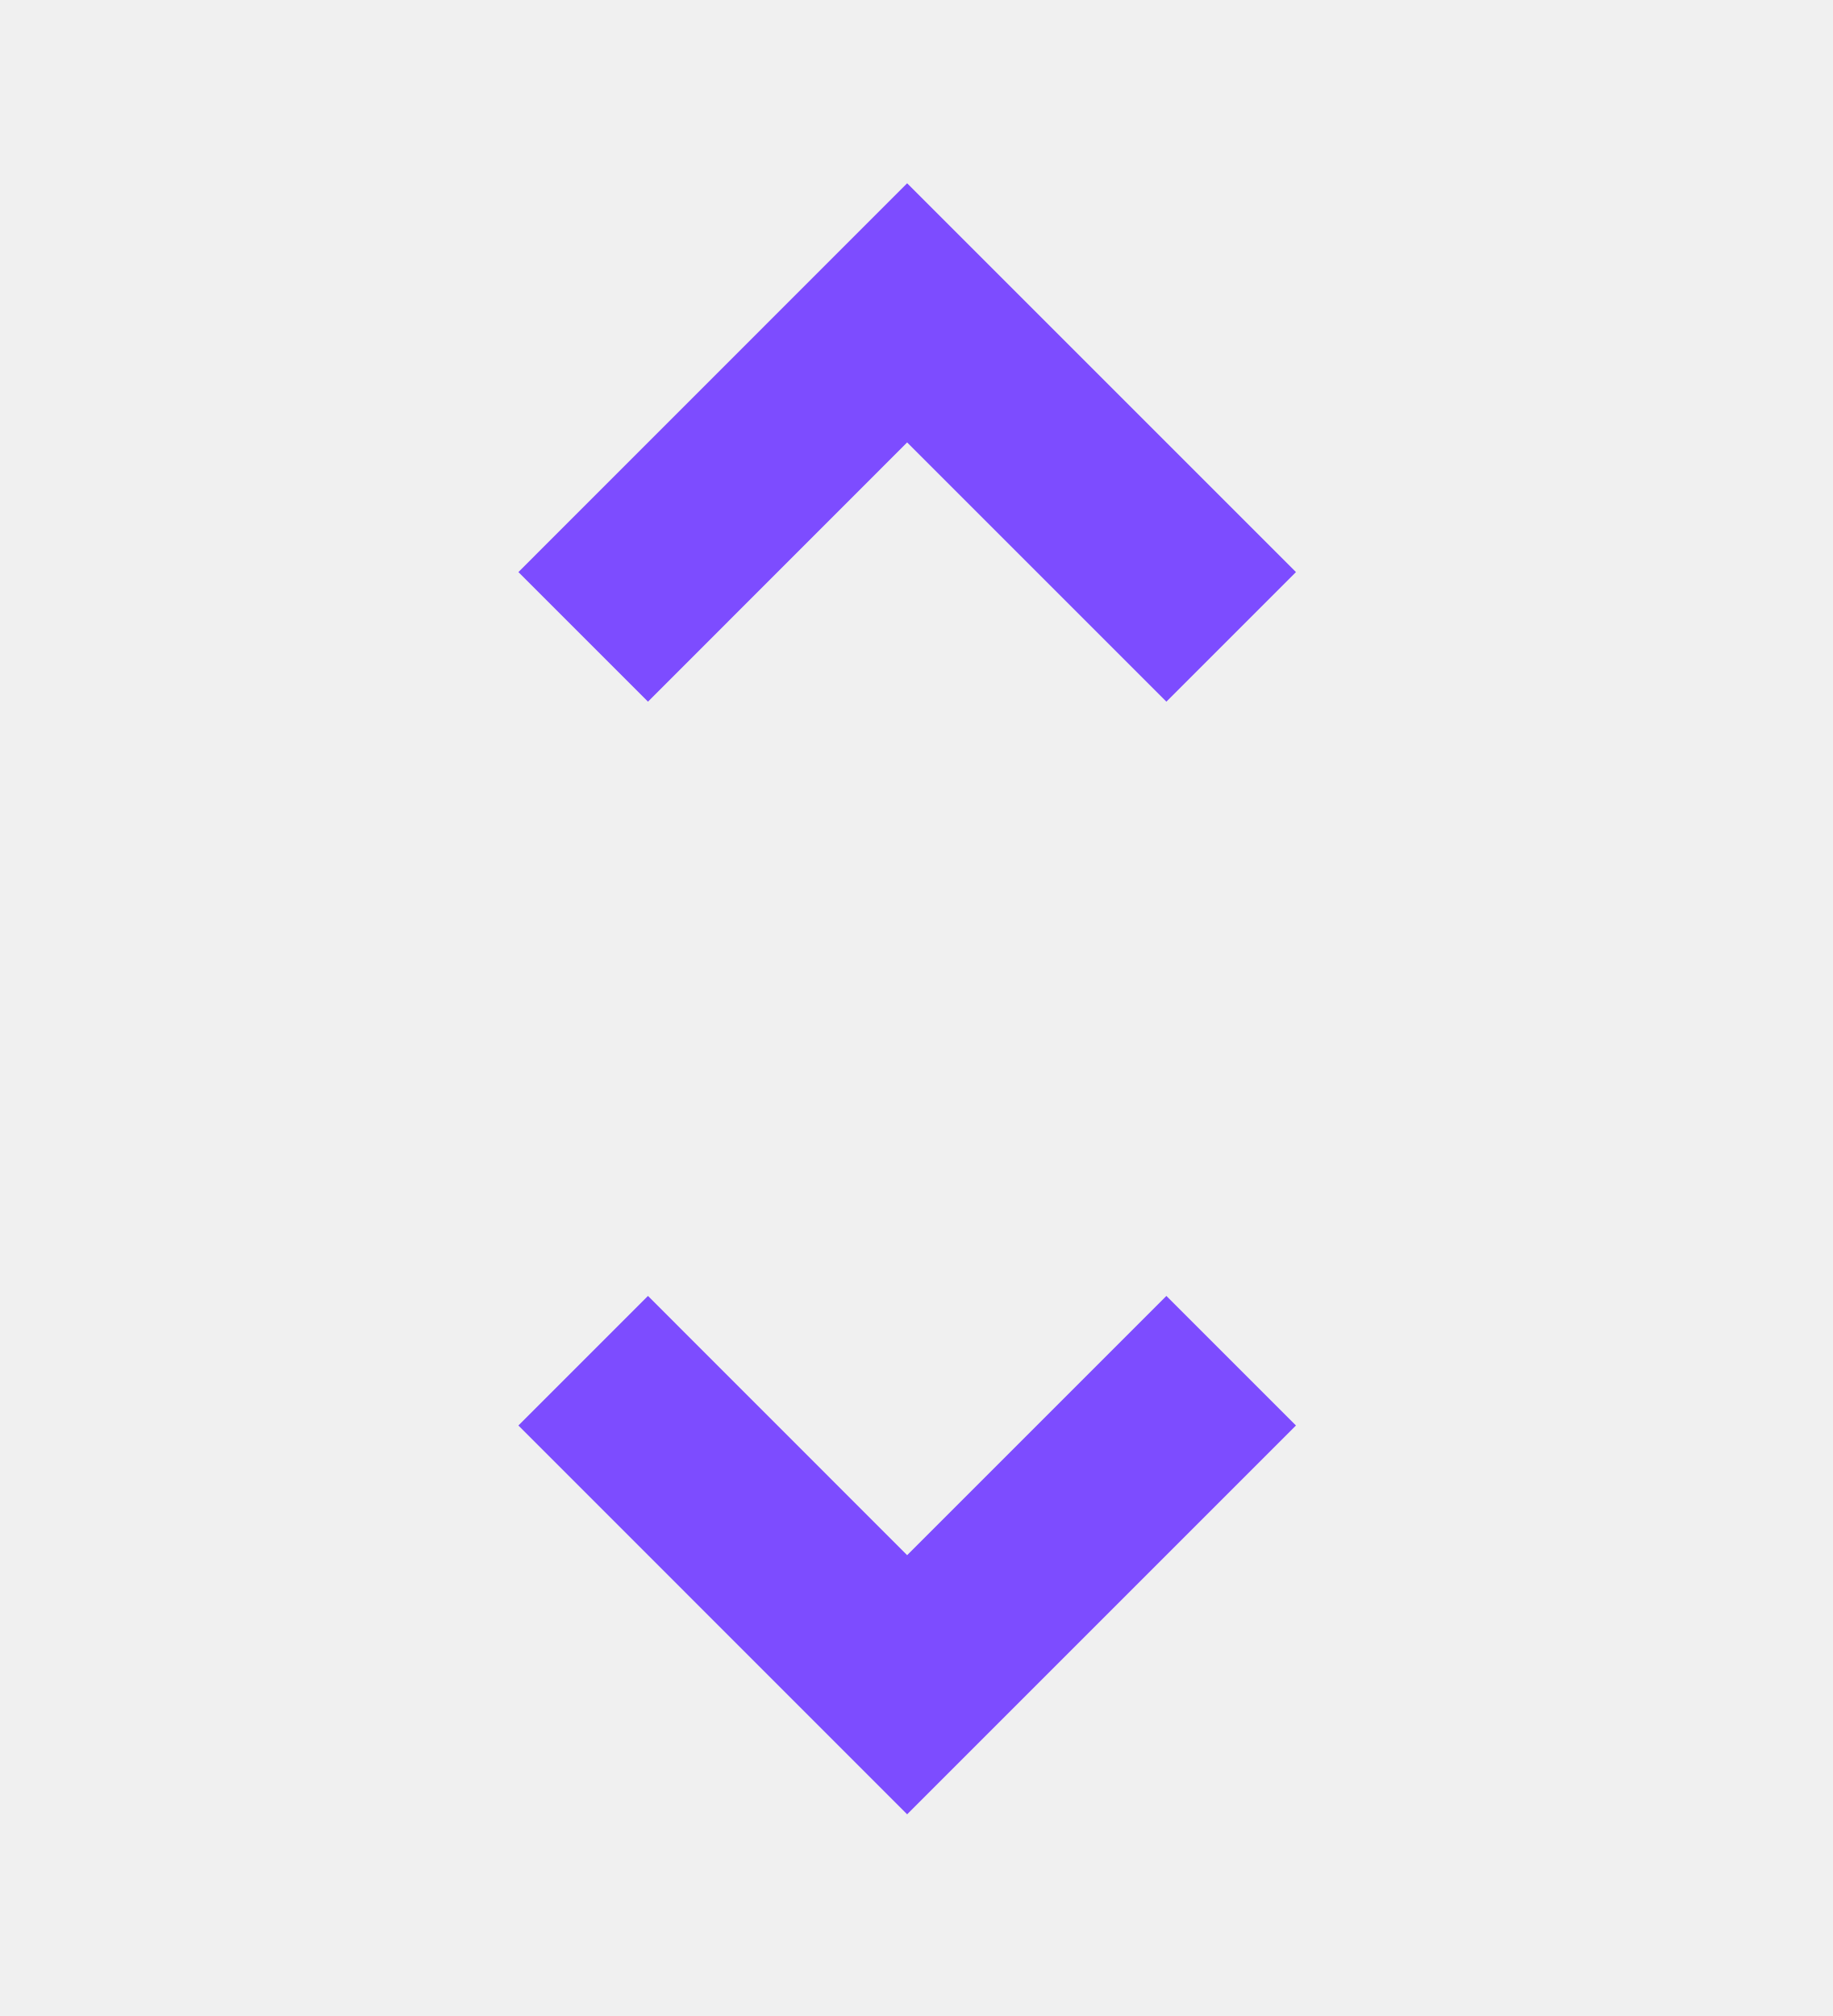
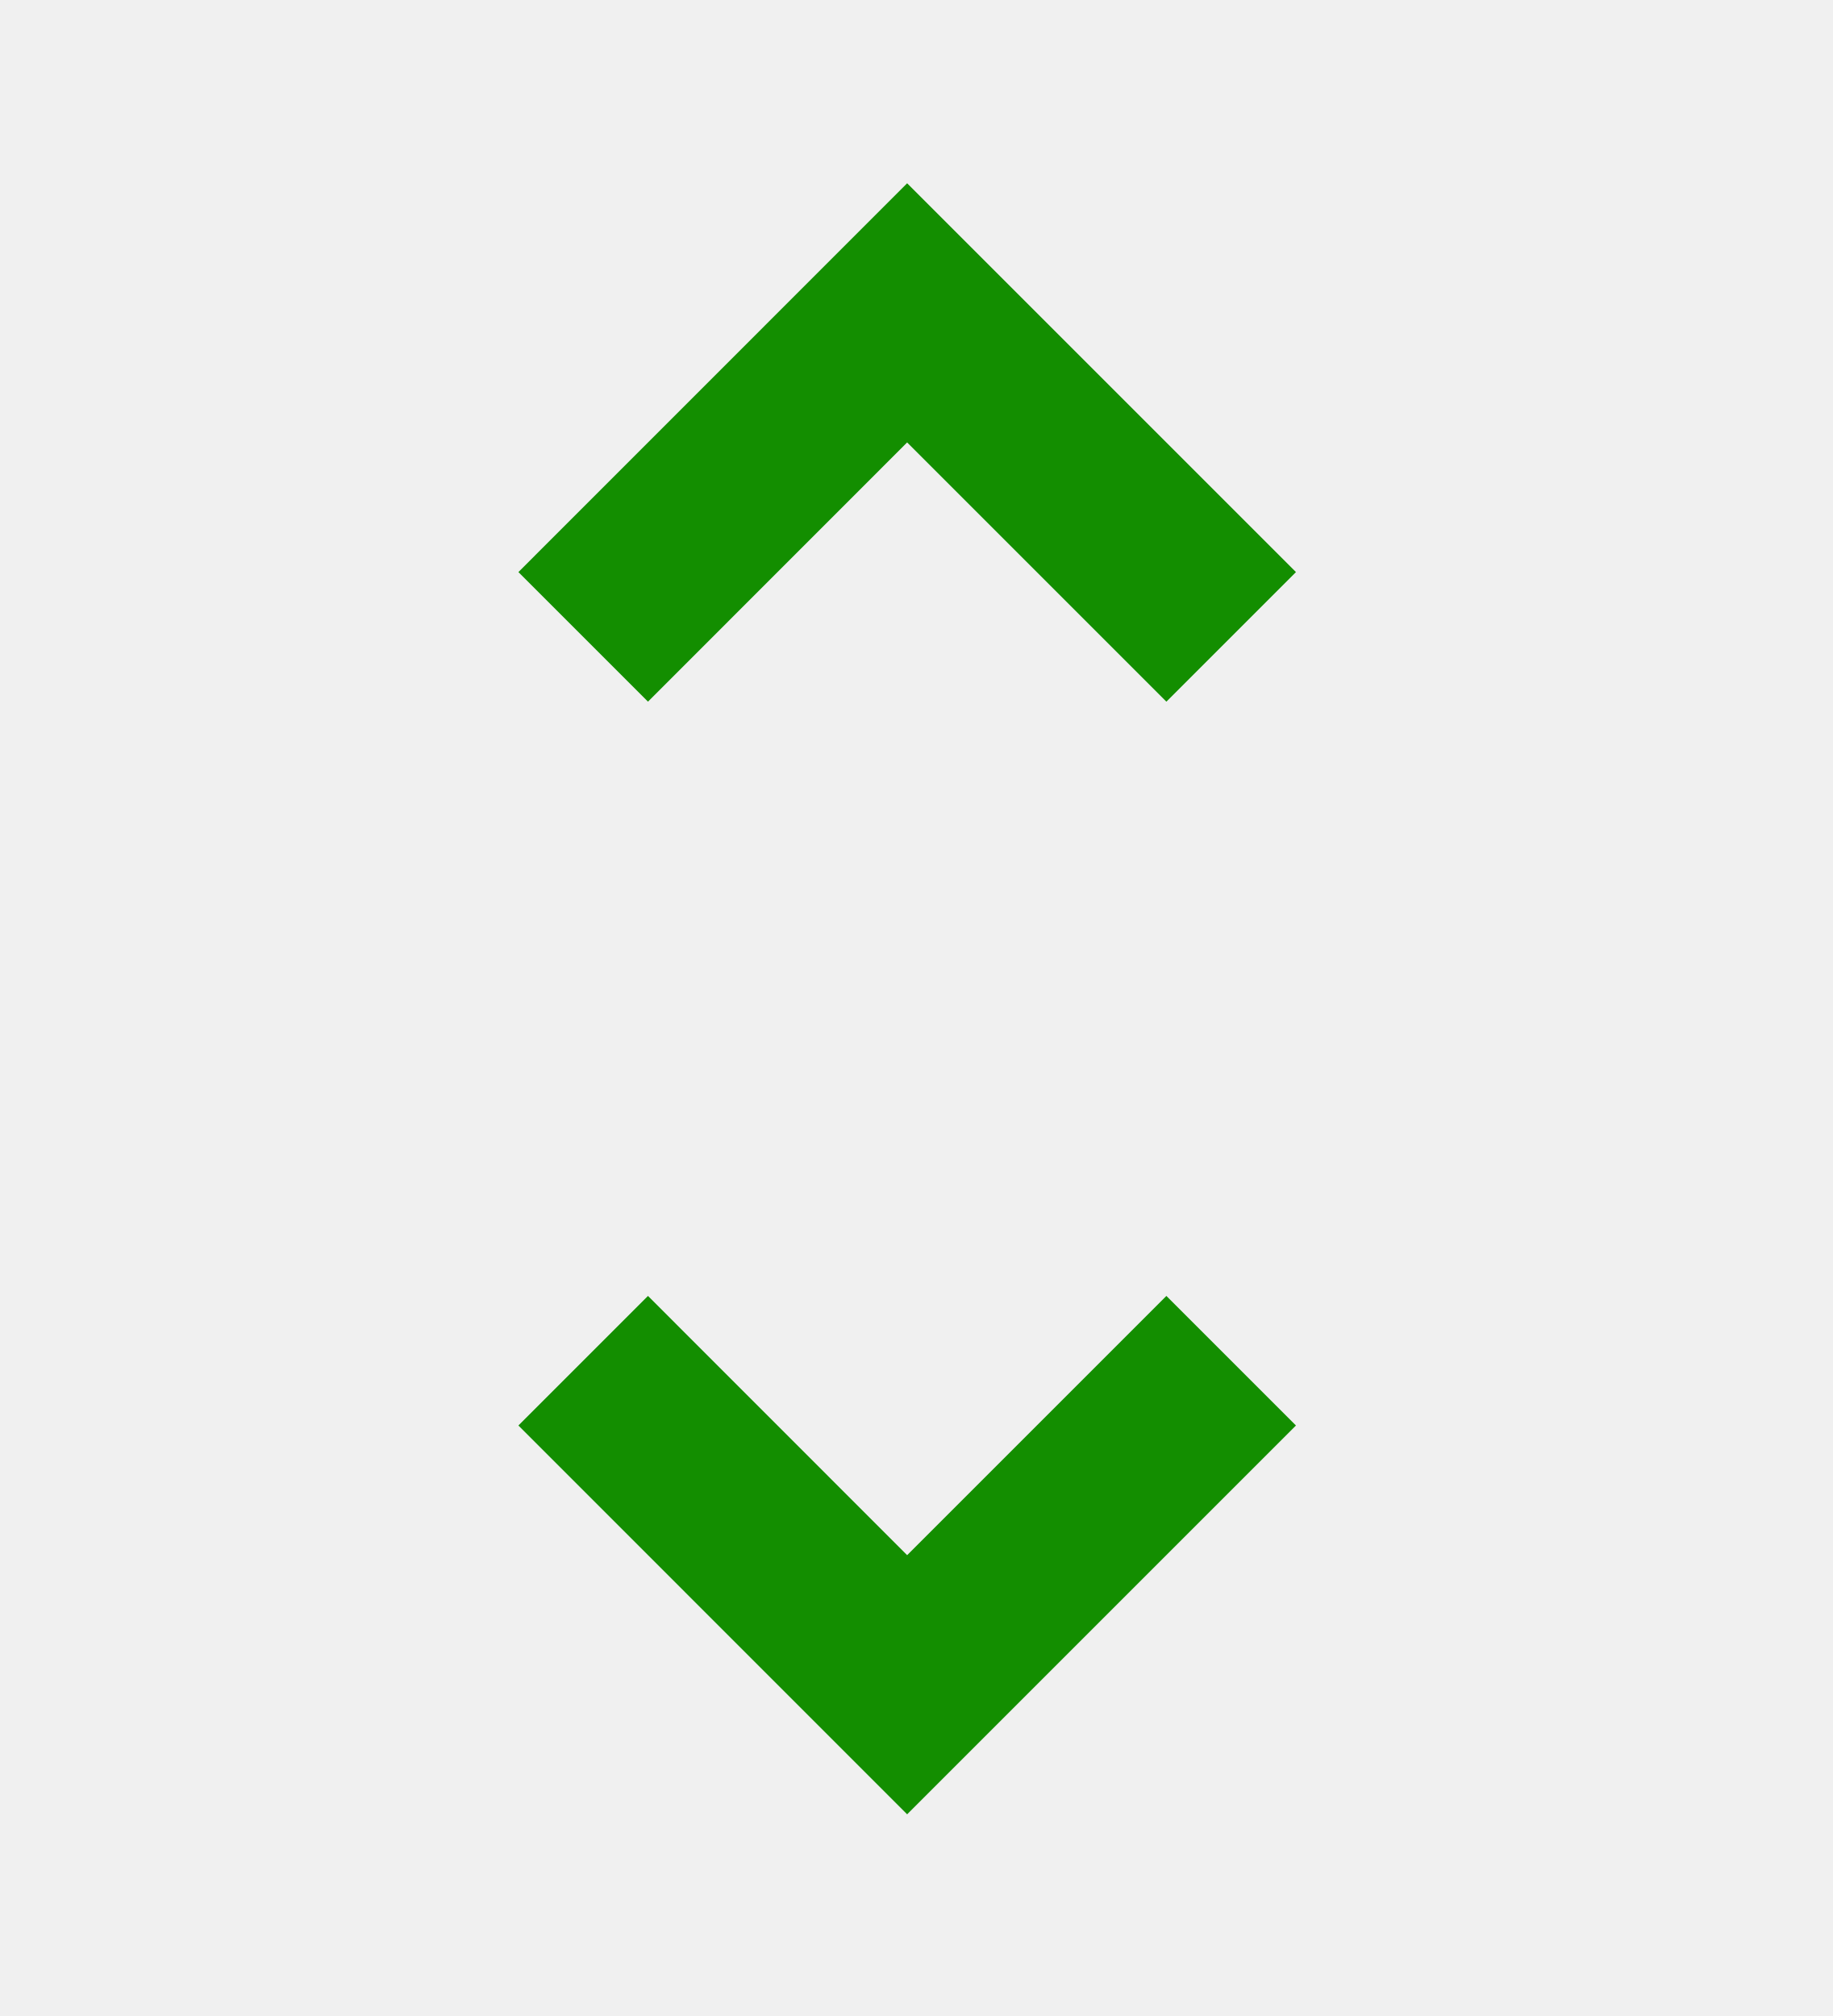
<svg xmlns="http://www.w3.org/2000/svg" width="20" height="22" viewBox="0 0 20 22" fill="none">
  <g clip-path="url(#clip0_519_2401)">
-     <path d="M9.899 19.799L5.657 15.556L7.071 14.142L9.899 16.971L12.728 14.142L14.142 15.556L9.899 19.799Z" fill="#7D4CFF" />
-     <path d="M9.899 4.828L12.728 7.657L14.142 6.243L9.899 2L5.657 6.243L7.071 7.657L9.899 4.828Z" fill="#7D4CFF" />
+     <path d="M9.899 19.799L5.657 15.556L7.071 14.142L9.899 16.971L12.728 14.142L14.142 15.556L9.899 19.799Z" fill="#138E00" />
+     <path d="M9.899 4.828L12.728 7.657L14.142 6.243L9.899 2L5.657 6.243L7.071 7.657L9.899 4.828Z" fill="#138E00" />
  </g>
  <defs>
    <clipPath id="clip0_519_2401">
      <rect width="19.799" height="21.799" fill="white" />
    </clipPath>
  </defs>
</svg>
